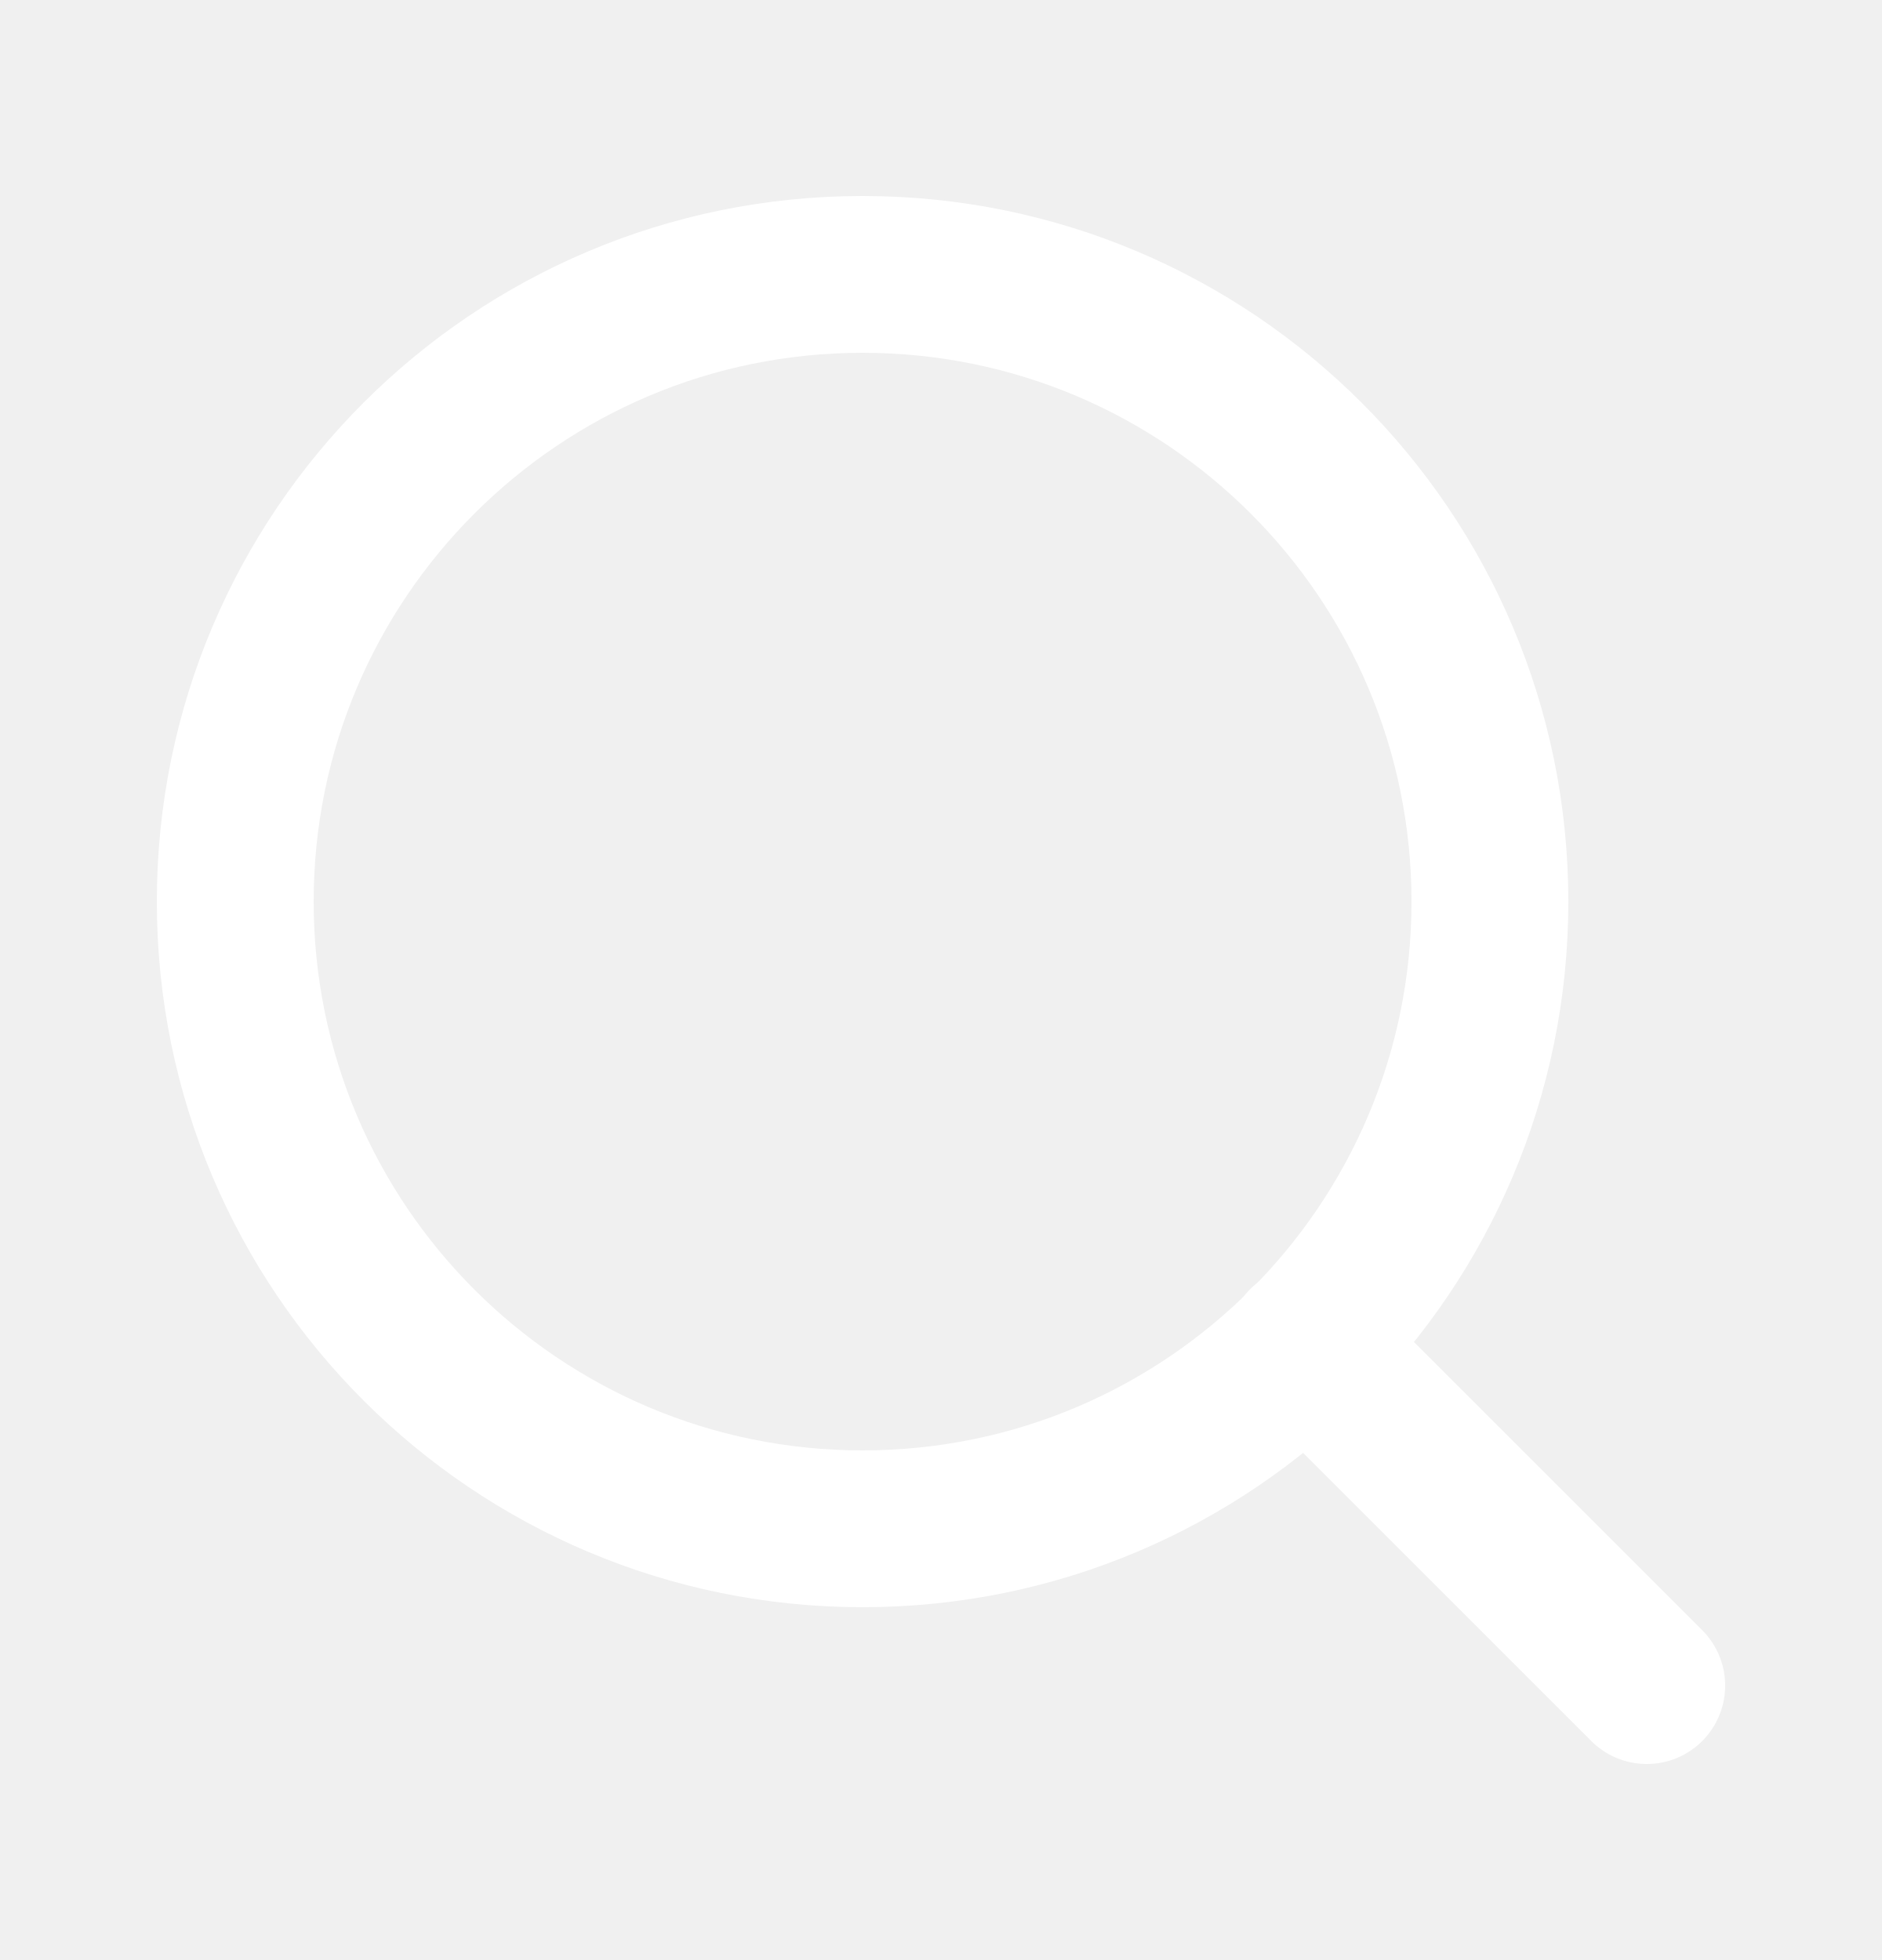
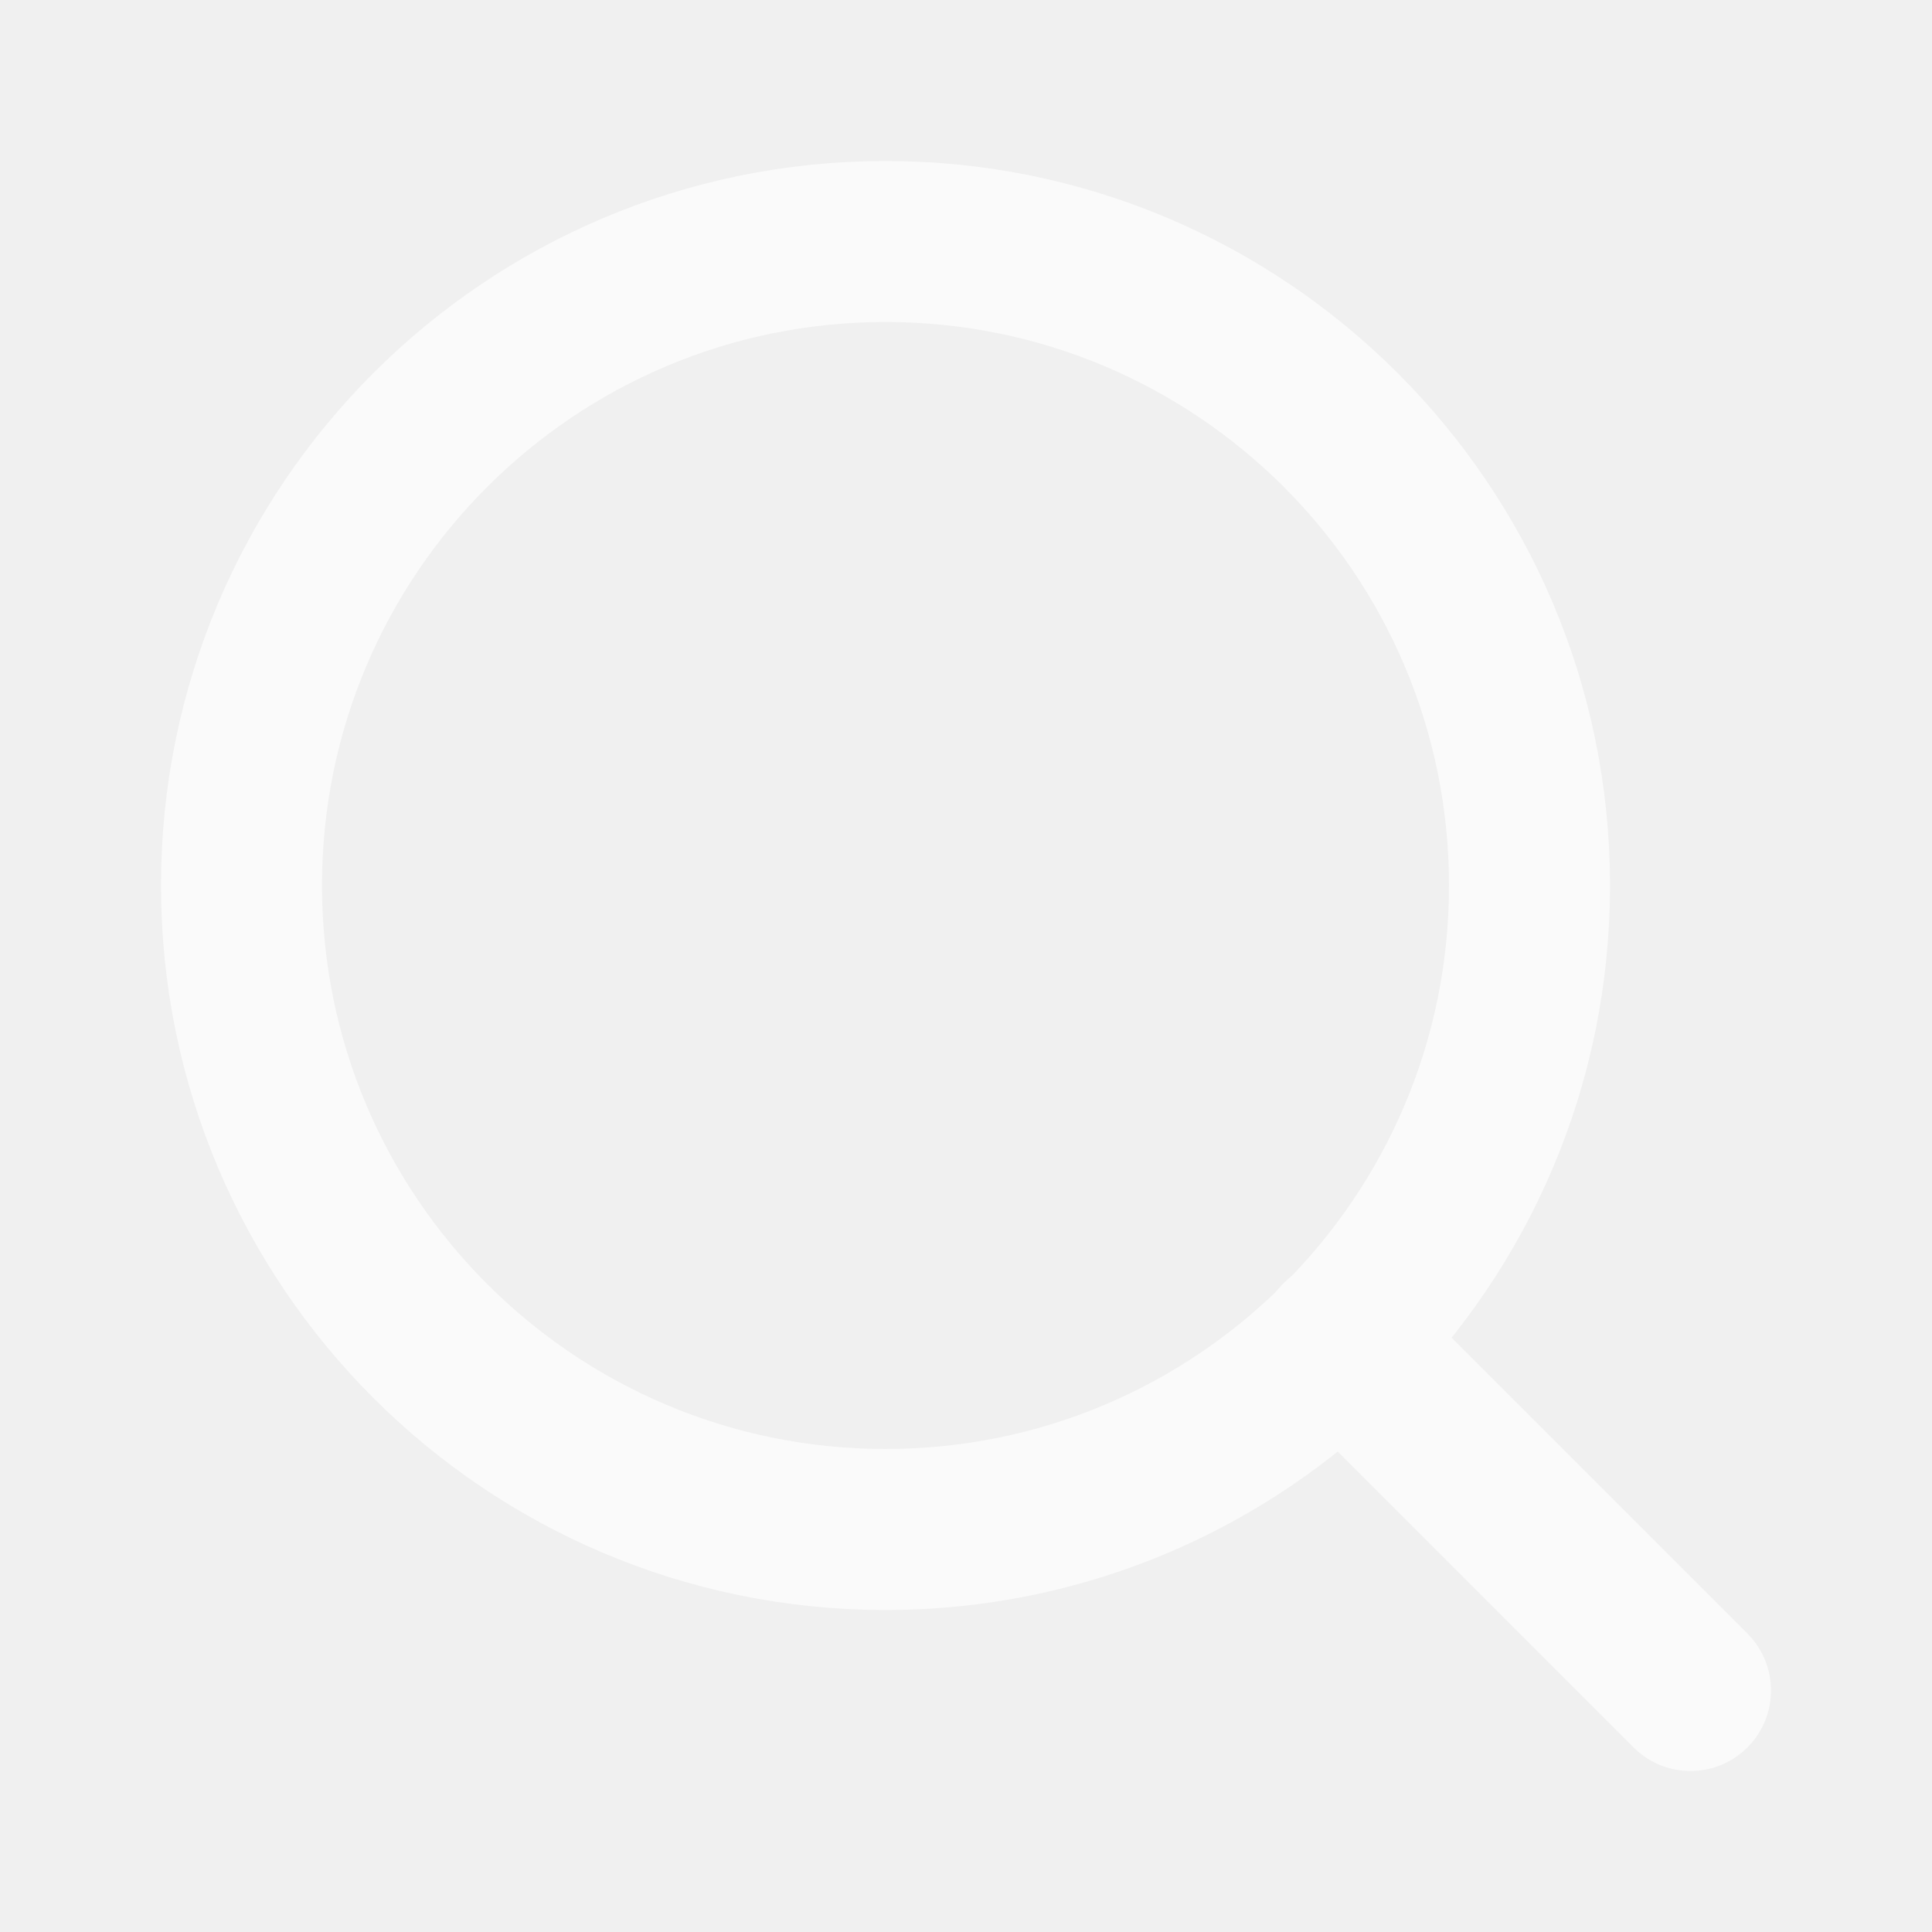
- <svg xmlns="http://www.w3.org/2000/svg" width="24" height="25" viewBox="0 0 24 25" fill="none">
-   <path d="M11 19.5C15.418 19.5 19 15.918 19 11.5C19 7.082 15.418 3.5 11 3.5C6.582 3.5 3 7.082 3 11.5C3 15.918 6.582 19.5 11 19.5Z" stroke="white" stroke-width="2" stroke-linecap="round" stroke-linejoin="round" />
-   <path d="M21 21.5L16.65 17.15" stroke="white" stroke-width="2" stroke-linecap="round" stroke-linejoin="round" />
+ <svg xmlns="http://www.w3.org/2000/svg" width="24" height="24" viewBox="0 0 24 24" fill="none">
+   <path d="M11 19C15.418 19 19 15.418 19 11C19 6.582 15.418 3 11 3C6.582 3 3 6.582 3 11C3 15.418 6.582 19 11 19Z" stroke="#FAFAFA" stroke-width="2" stroke-linecap="round" stroke-linejoin="round" />
+   <path d="M21 21L16.65 16.65" stroke="#FAFAFA" stroke-width="2" stroke-linecap="round" stroke-linejoin="round" />
</svg>
